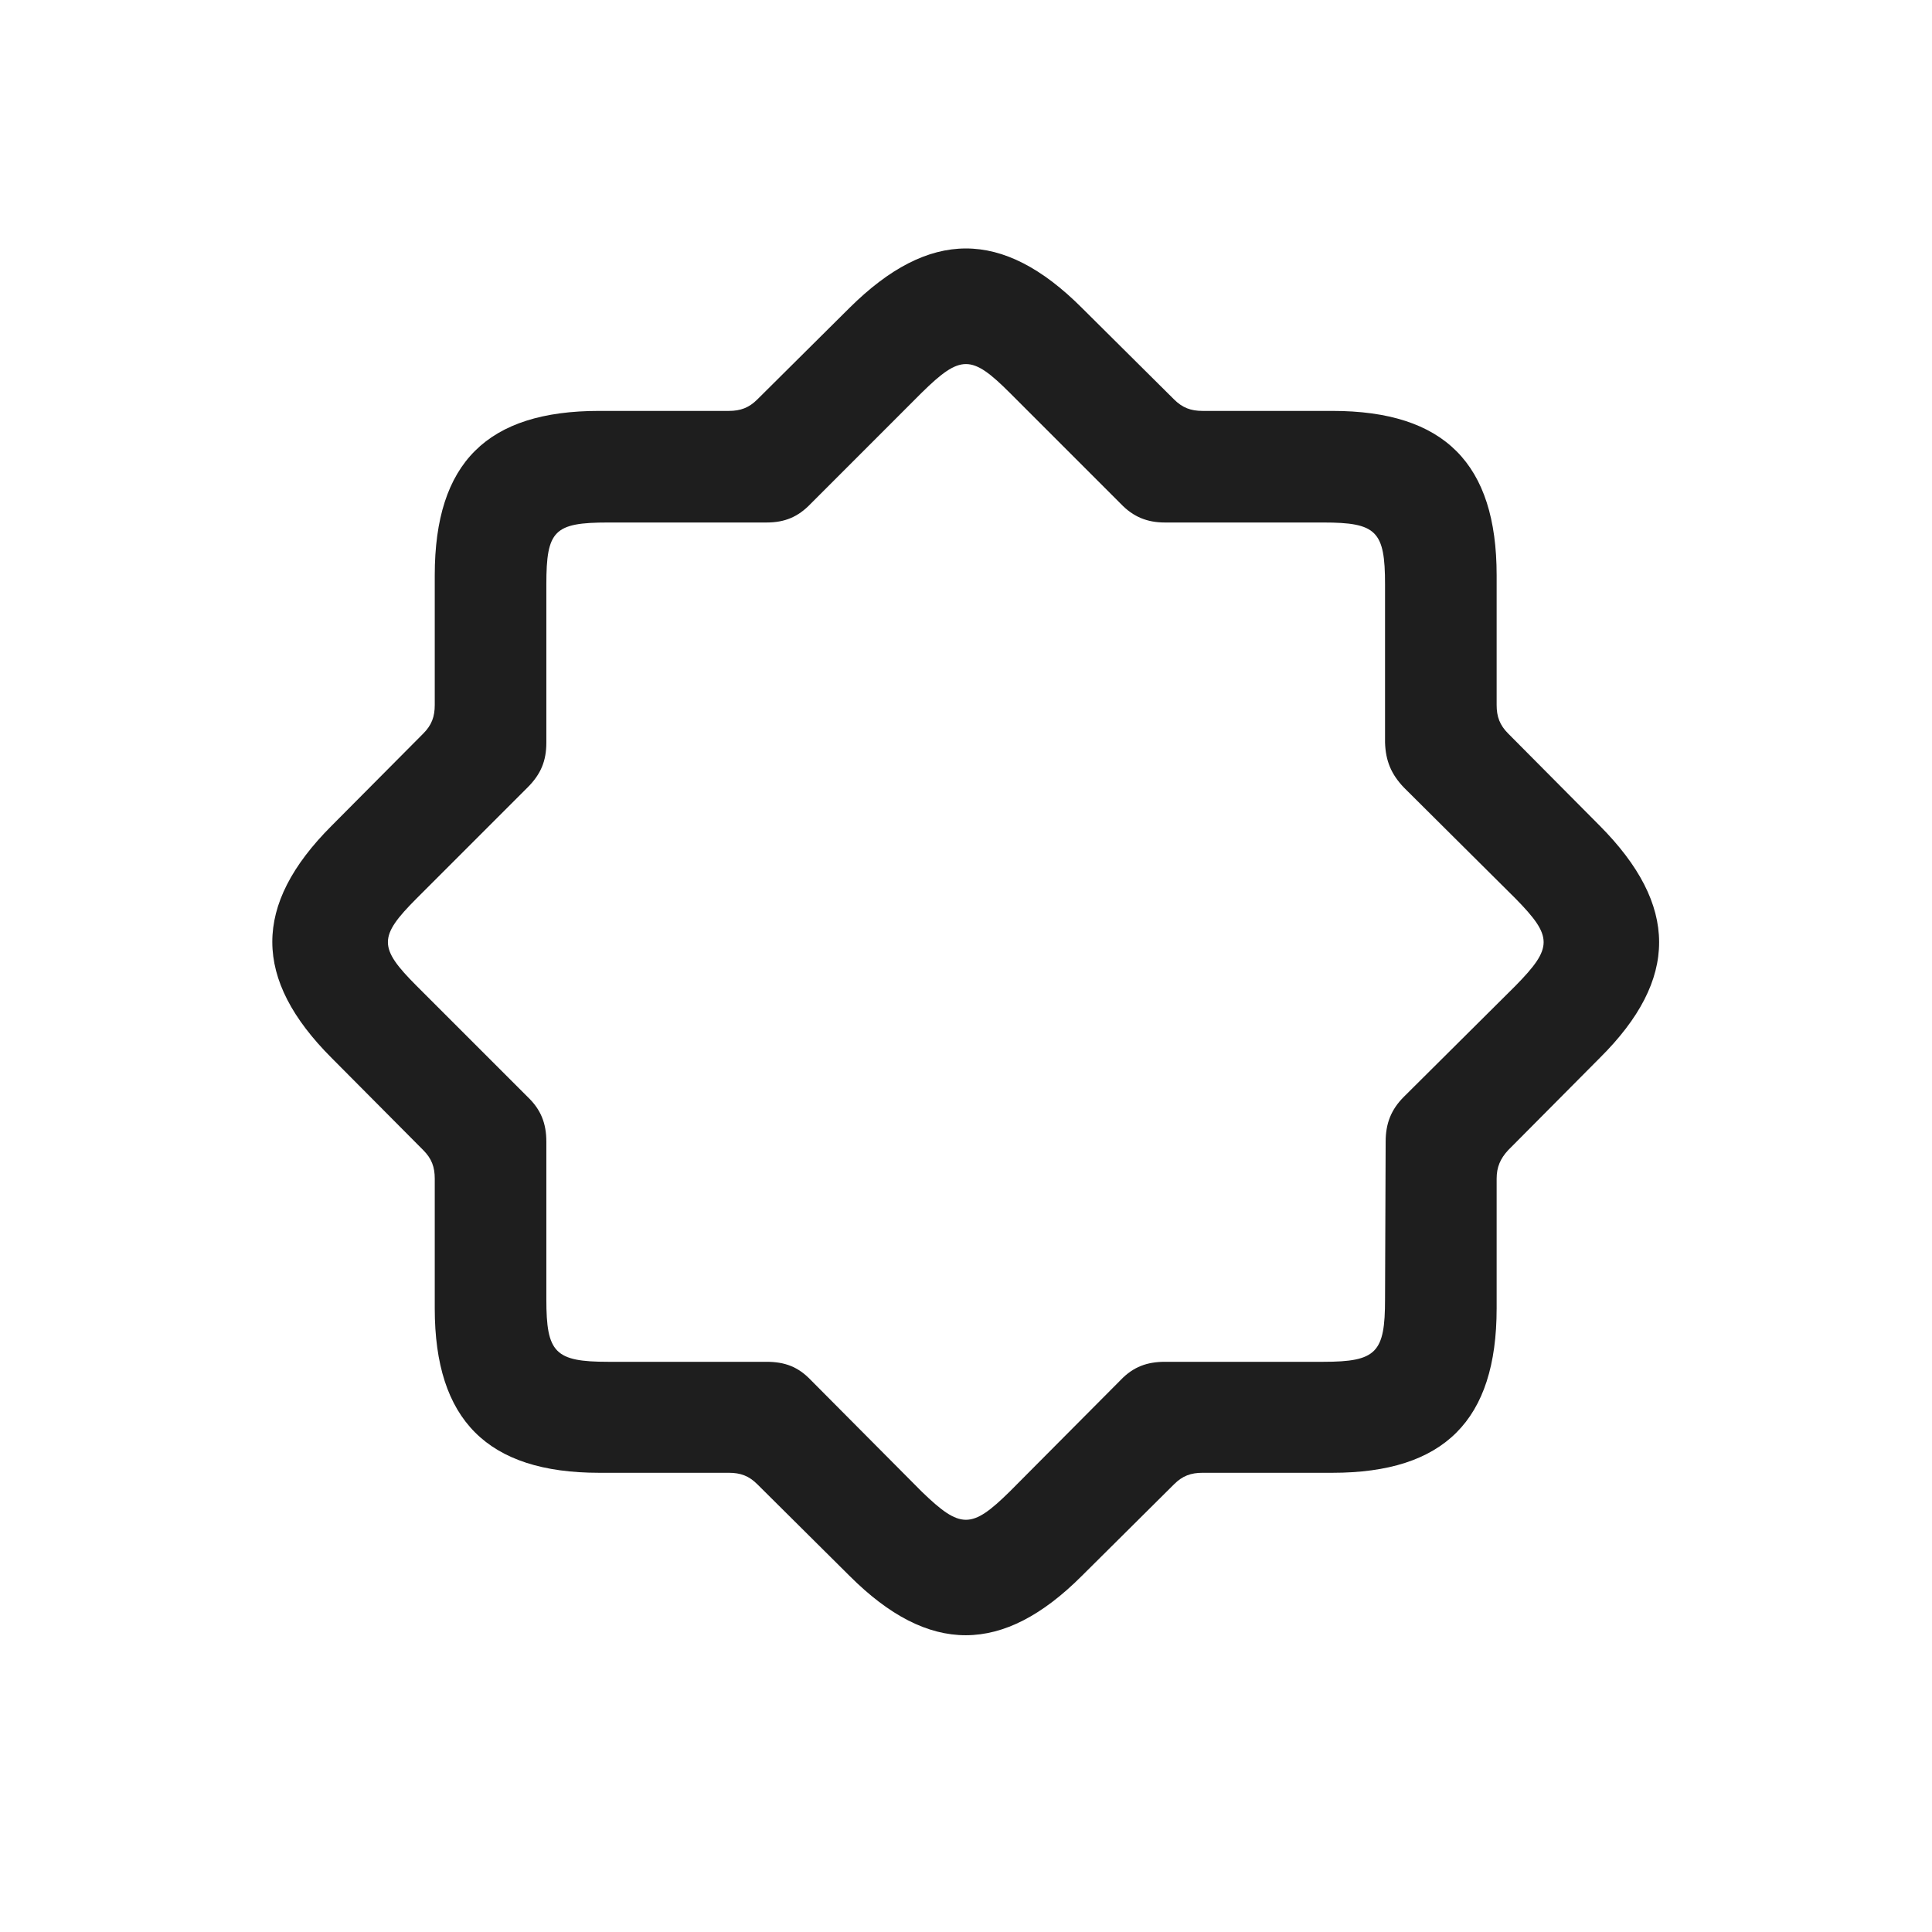
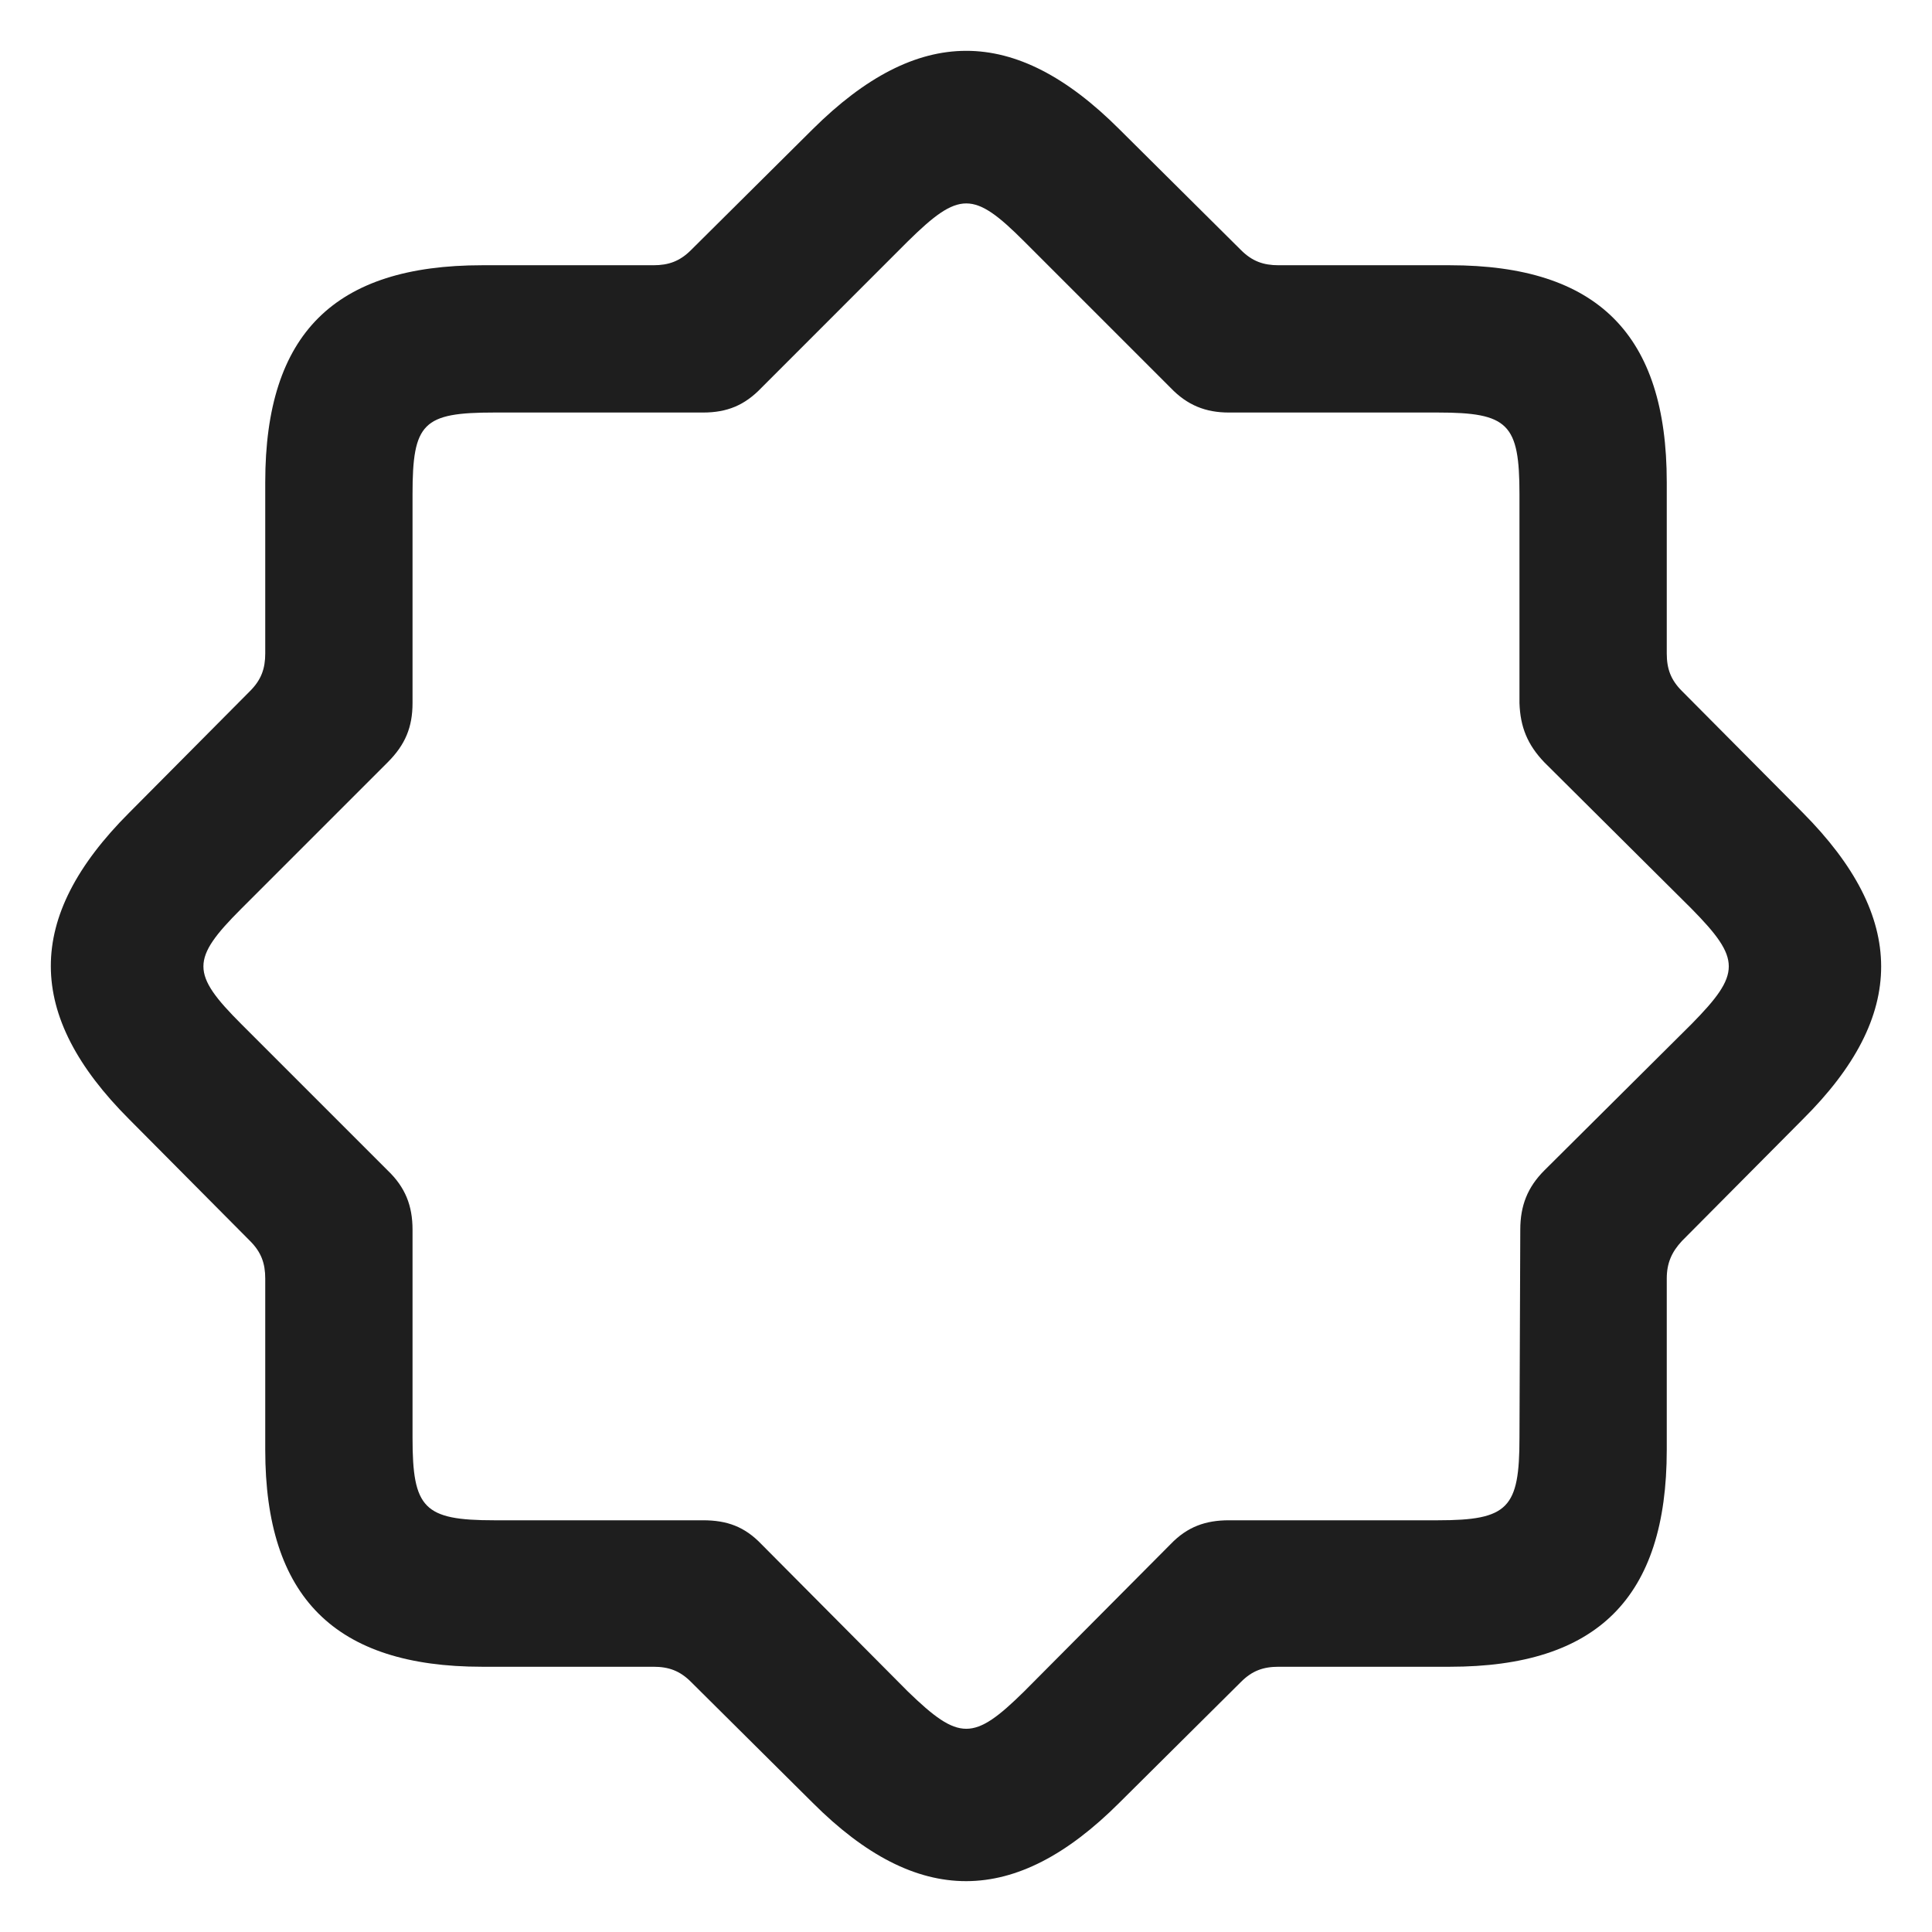
<svg xmlns="http://www.w3.org/2000/svg" width="38" height="38" viewBox="0 0 38 38" fill="none">
-   <path d="M11.784 28.968H14.336C14.563 28.968 14.73 29.027 14.897 29.195L16.71 30.996C18.273 32.558 19.728 32.546 21.278 30.996L23.091 29.195C23.258 29.027 23.425 28.968 23.652 28.968H26.205C28.399 28.968 29.437 27.942 29.437 25.735V23.183C29.437 22.956 29.509 22.789 29.664 22.622L31.465 20.809C33.028 19.259 33.016 17.803 31.465 16.241L29.664 14.428C29.497 14.261 29.437 14.094 29.437 13.867V11.314C29.437 9.12 28.411 8.082 26.205 8.082H23.652C23.425 8.082 23.258 8.022 23.091 7.855L21.278 6.054C19.716 4.492 18.273 4.504 16.71 6.054L14.897 7.855C14.73 8.022 14.563 8.082 14.336 8.082H11.784C9.589 8.082 8.551 9.096 8.551 11.314V13.867C8.551 14.094 8.492 14.261 8.325 14.428L6.523 16.241C4.961 17.803 4.973 19.259 6.523 20.809L8.325 22.622C8.492 22.789 8.551 22.956 8.551 23.183V25.735C8.551 27.93 9.589 28.968 11.784 28.968ZM11.963 26.785C10.913 26.785 10.746 26.606 10.746 25.556V22.455C10.746 22.097 10.639 21.823 10.376 21.573L8.193 19.39C7.442 18.638 7.442 18.424 8.193 17.672L10.376 15.489C10.639 15.227 10.746 14.964 10.746 14.607V11.493C10.746 10.432 10.901 10.277 11.963 10.277H15.076C15.434 10.277 15.696 10.169 15.947 9.907L18.129 7.724C18.893 6.973 19.108 6.973 19.859 7.724L22.042 9.907C22.292 10.169 22.567 10.277 22.913 10.277H26.026C27.075 10.277 27.242 10.444 27.242 11.493V14.607C27.254 14.964 27.362 15.227 27.612 15.489L29.807 17.672C30.546 18.424 30.546 18.638 29.807 19.39L27.612 21.573C27.362 21.823 27.254 22.097 27.254 22.455L27.242 25.556C27.242 26.606 27.075 26.785 26.026 26.785H22.913C22.567 26.785 22.292 26.881 22.042 27.143L19.859 29.338C19.108 30.077 18.893 30.077 18.129 29.338L15.947 27.143C15.696 26.881 15.434 26.785 15.076 26.785H11.963Z" fill="#1E1E1E" />
+   <path d="M9.483 32.783H12.852C13.151 32.783 13.372 32.861 13.592 33.082L15.985 35.459C18.047 37.521 19.968 37.506 22.015 35.459L24.408 33.082C24.628 32.861 24.848 32.783 25.148 32.783H28.516C31.413 32.783 32.783 31.429 32.783 28.517V25.148C32.783 24.848 32.877 24.628 33.082 24.408L35.459 22.015C37.521 19.968 37.506 18.047 35.459 15.985L33.082 13.592C32.861 13.372 32.783 13.152 32.783 12.852V9.483C32.783 6.587 31.429 5.217 28.516 5.217H25.148C24.848 5.217 24.628 5.138 24.408 4.918L22.015 2.541C19.952 0.478 18.047 0.494 15.985 2.541L13.592 4.918C13.372 5.138 13.151 5.217 12.852 5.217H9.483C6.587 5.217 5.217 6.555 5.217 9.483V12.852C5.217 13.152 5.138 13.372 4.918 13.592L2.541 15.985C0.478 18.047 0.494 19.968 2.541 22.015L4.918 24.408C5.138 24.628 5.217 24.848 5.217 25.148V28.517C5.217 31.413 6.587 32.783 9.483 32.783ZM9.719 29.902C8.334 29.902 8.114 29.666 8.114 28.28V24.187C8.114 23.715 7.972 23.353 7.626 23.022L4.745 20.141C3.753 19.149 3.753 18.866 4.745 17.874L7.626 14.993C7.972 14.647 8.114 14.301 8.114 13.828V9.72C8.114 8.318 8.318 8.114 9.719 8.114H13.828C14.301 8.114 14.647 7.972 14.978 7.626L17.858 4.745C18.866 3.753 19.149 3.753 20.141 4.745L23.022 7.626C23.353 7.972 23.715 8.114 24.171 8.114H28.28C29.666 8.114 29.886 8.334 29.886 9.72V13.828C29.902 14.301 30.044 14.647 30.374 14.993L33.271 17.874C34.247 18.866 34.247 19.149 33.271 20.141L30.374 23.022C30.044 23.353 29.902 23.715 29.902 24.187L29.886 28.28C29.886 29.666 29.666 29.902 28.28 29.902H24.171C23.715 29.902 23.353 30.028 23.022 30.374L20.141 33.271C19.149 34.247 18.866 34.247 17.858 33.271L14.978 30.374C14.647 30.028 14.301 29.902 13.828 29.902H9.719Z" fill="#1E1E1E" />
</svg>
